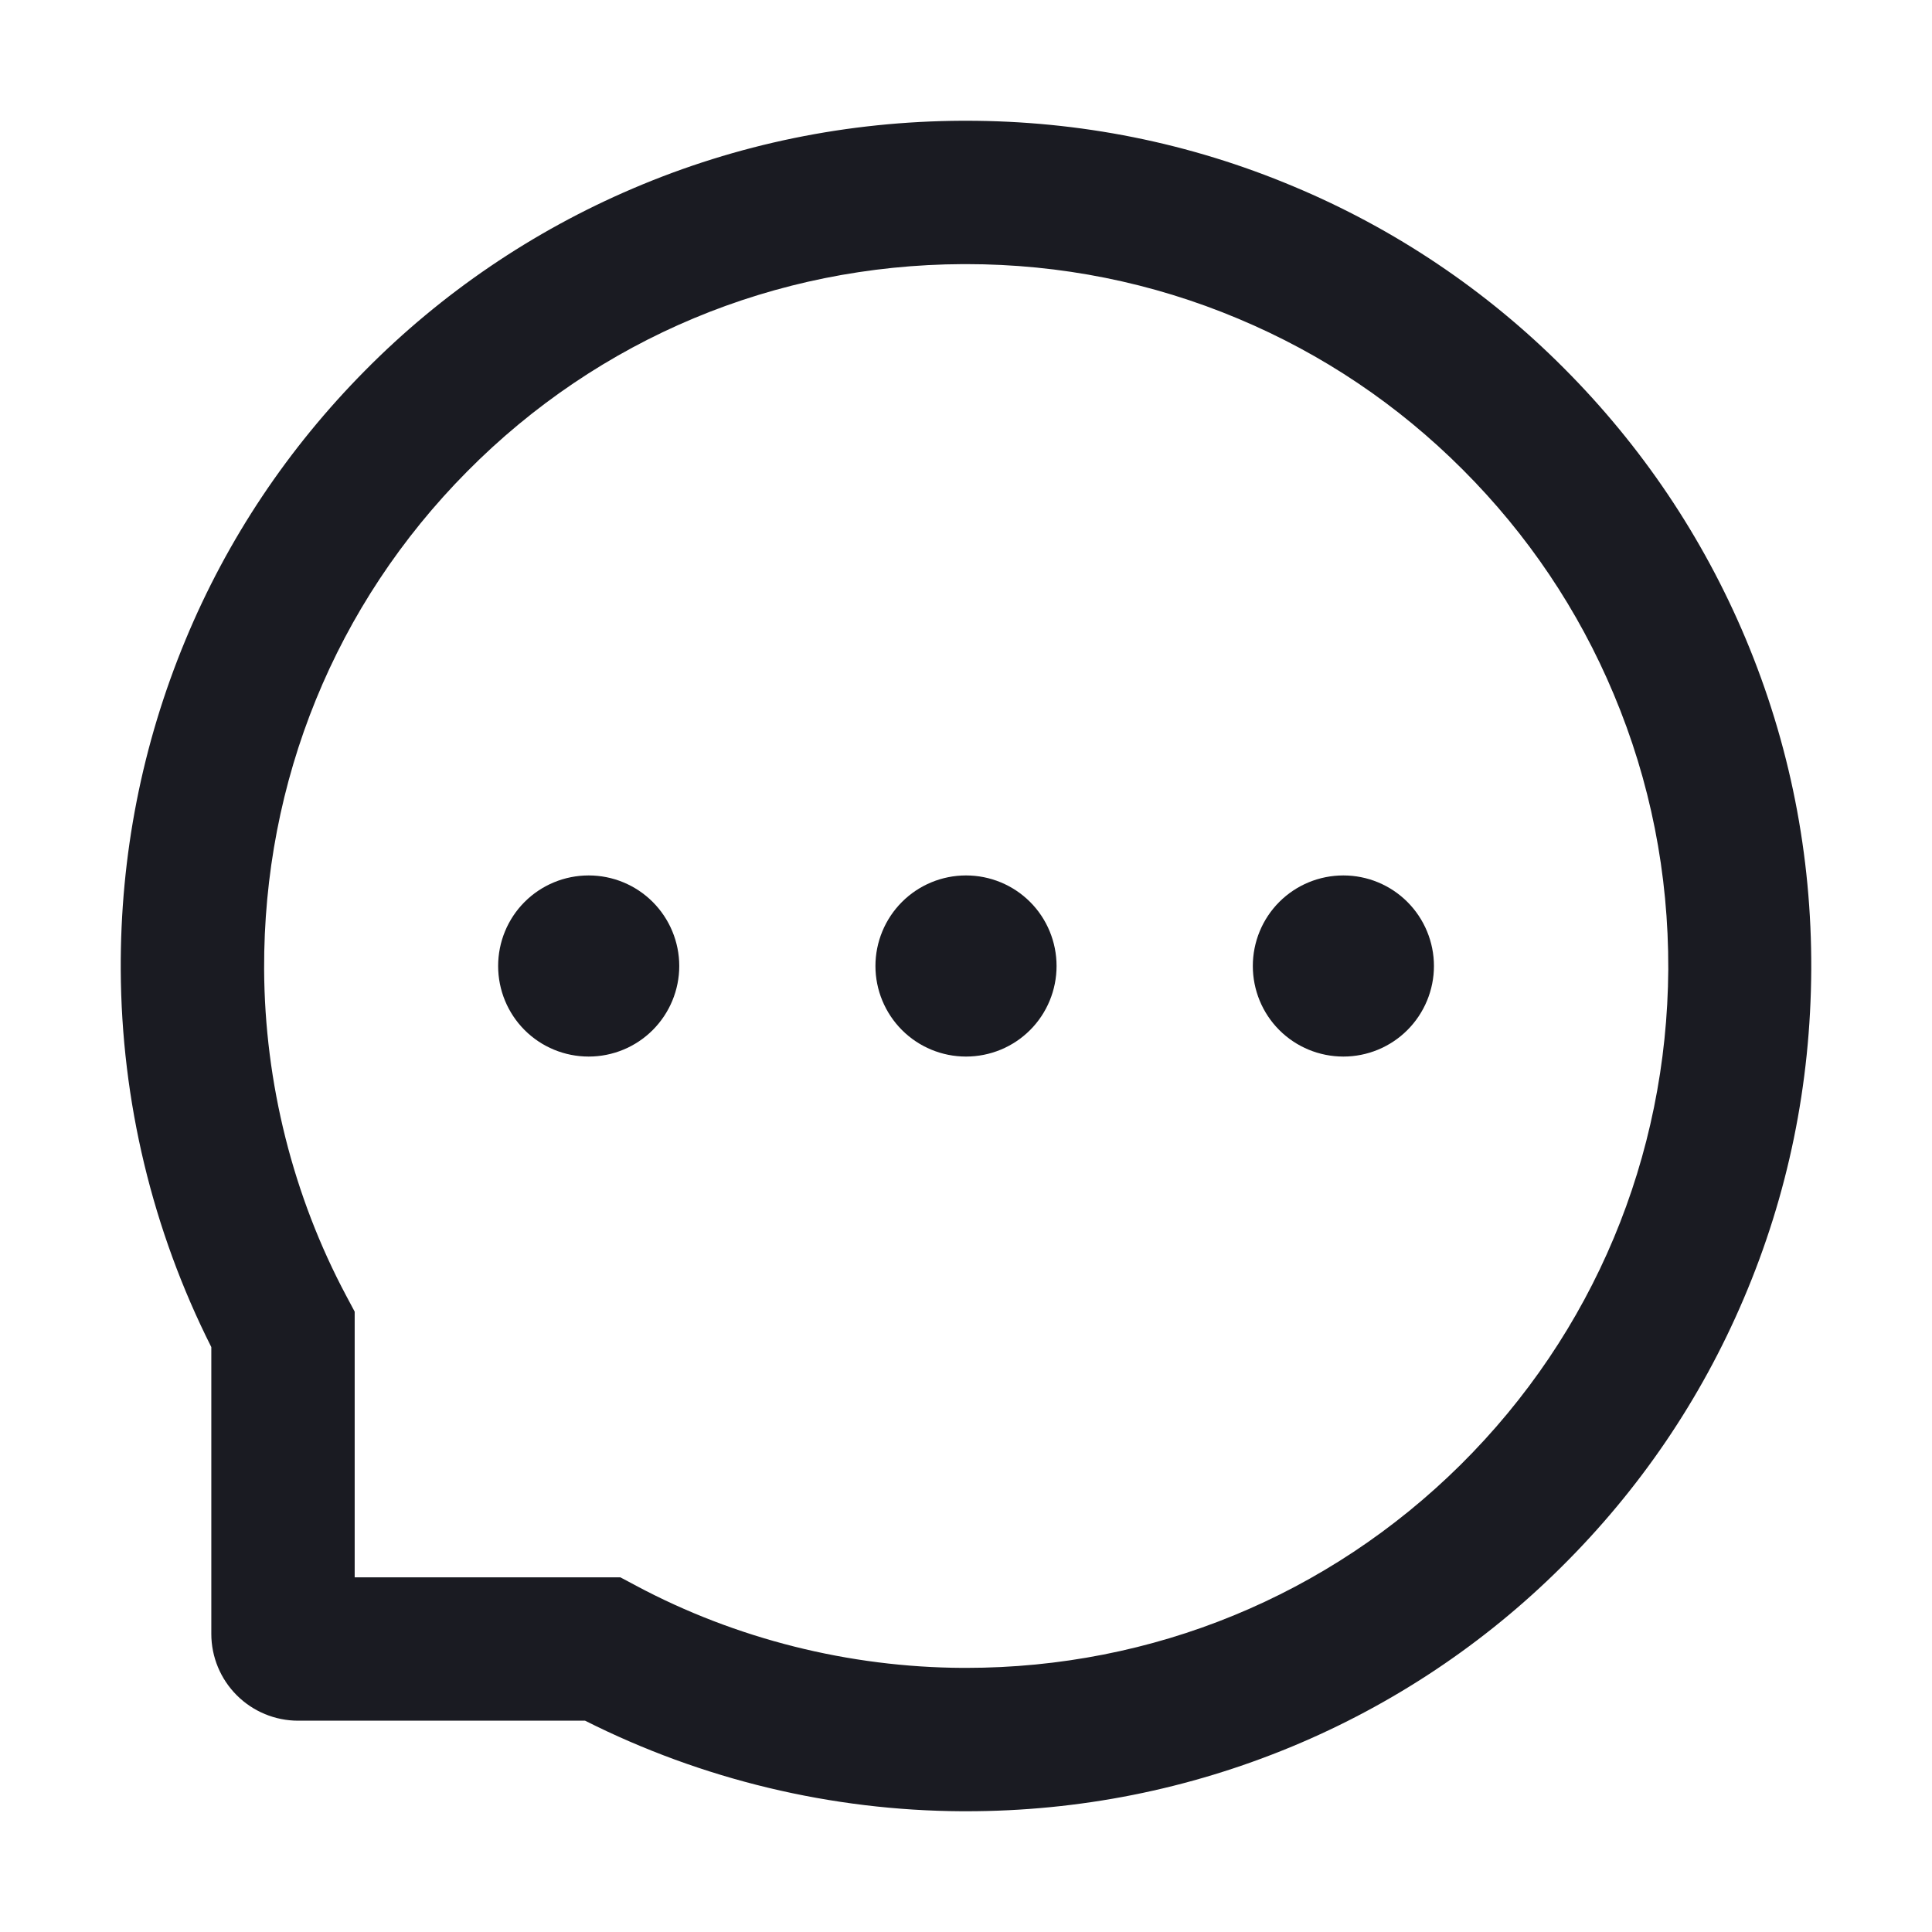
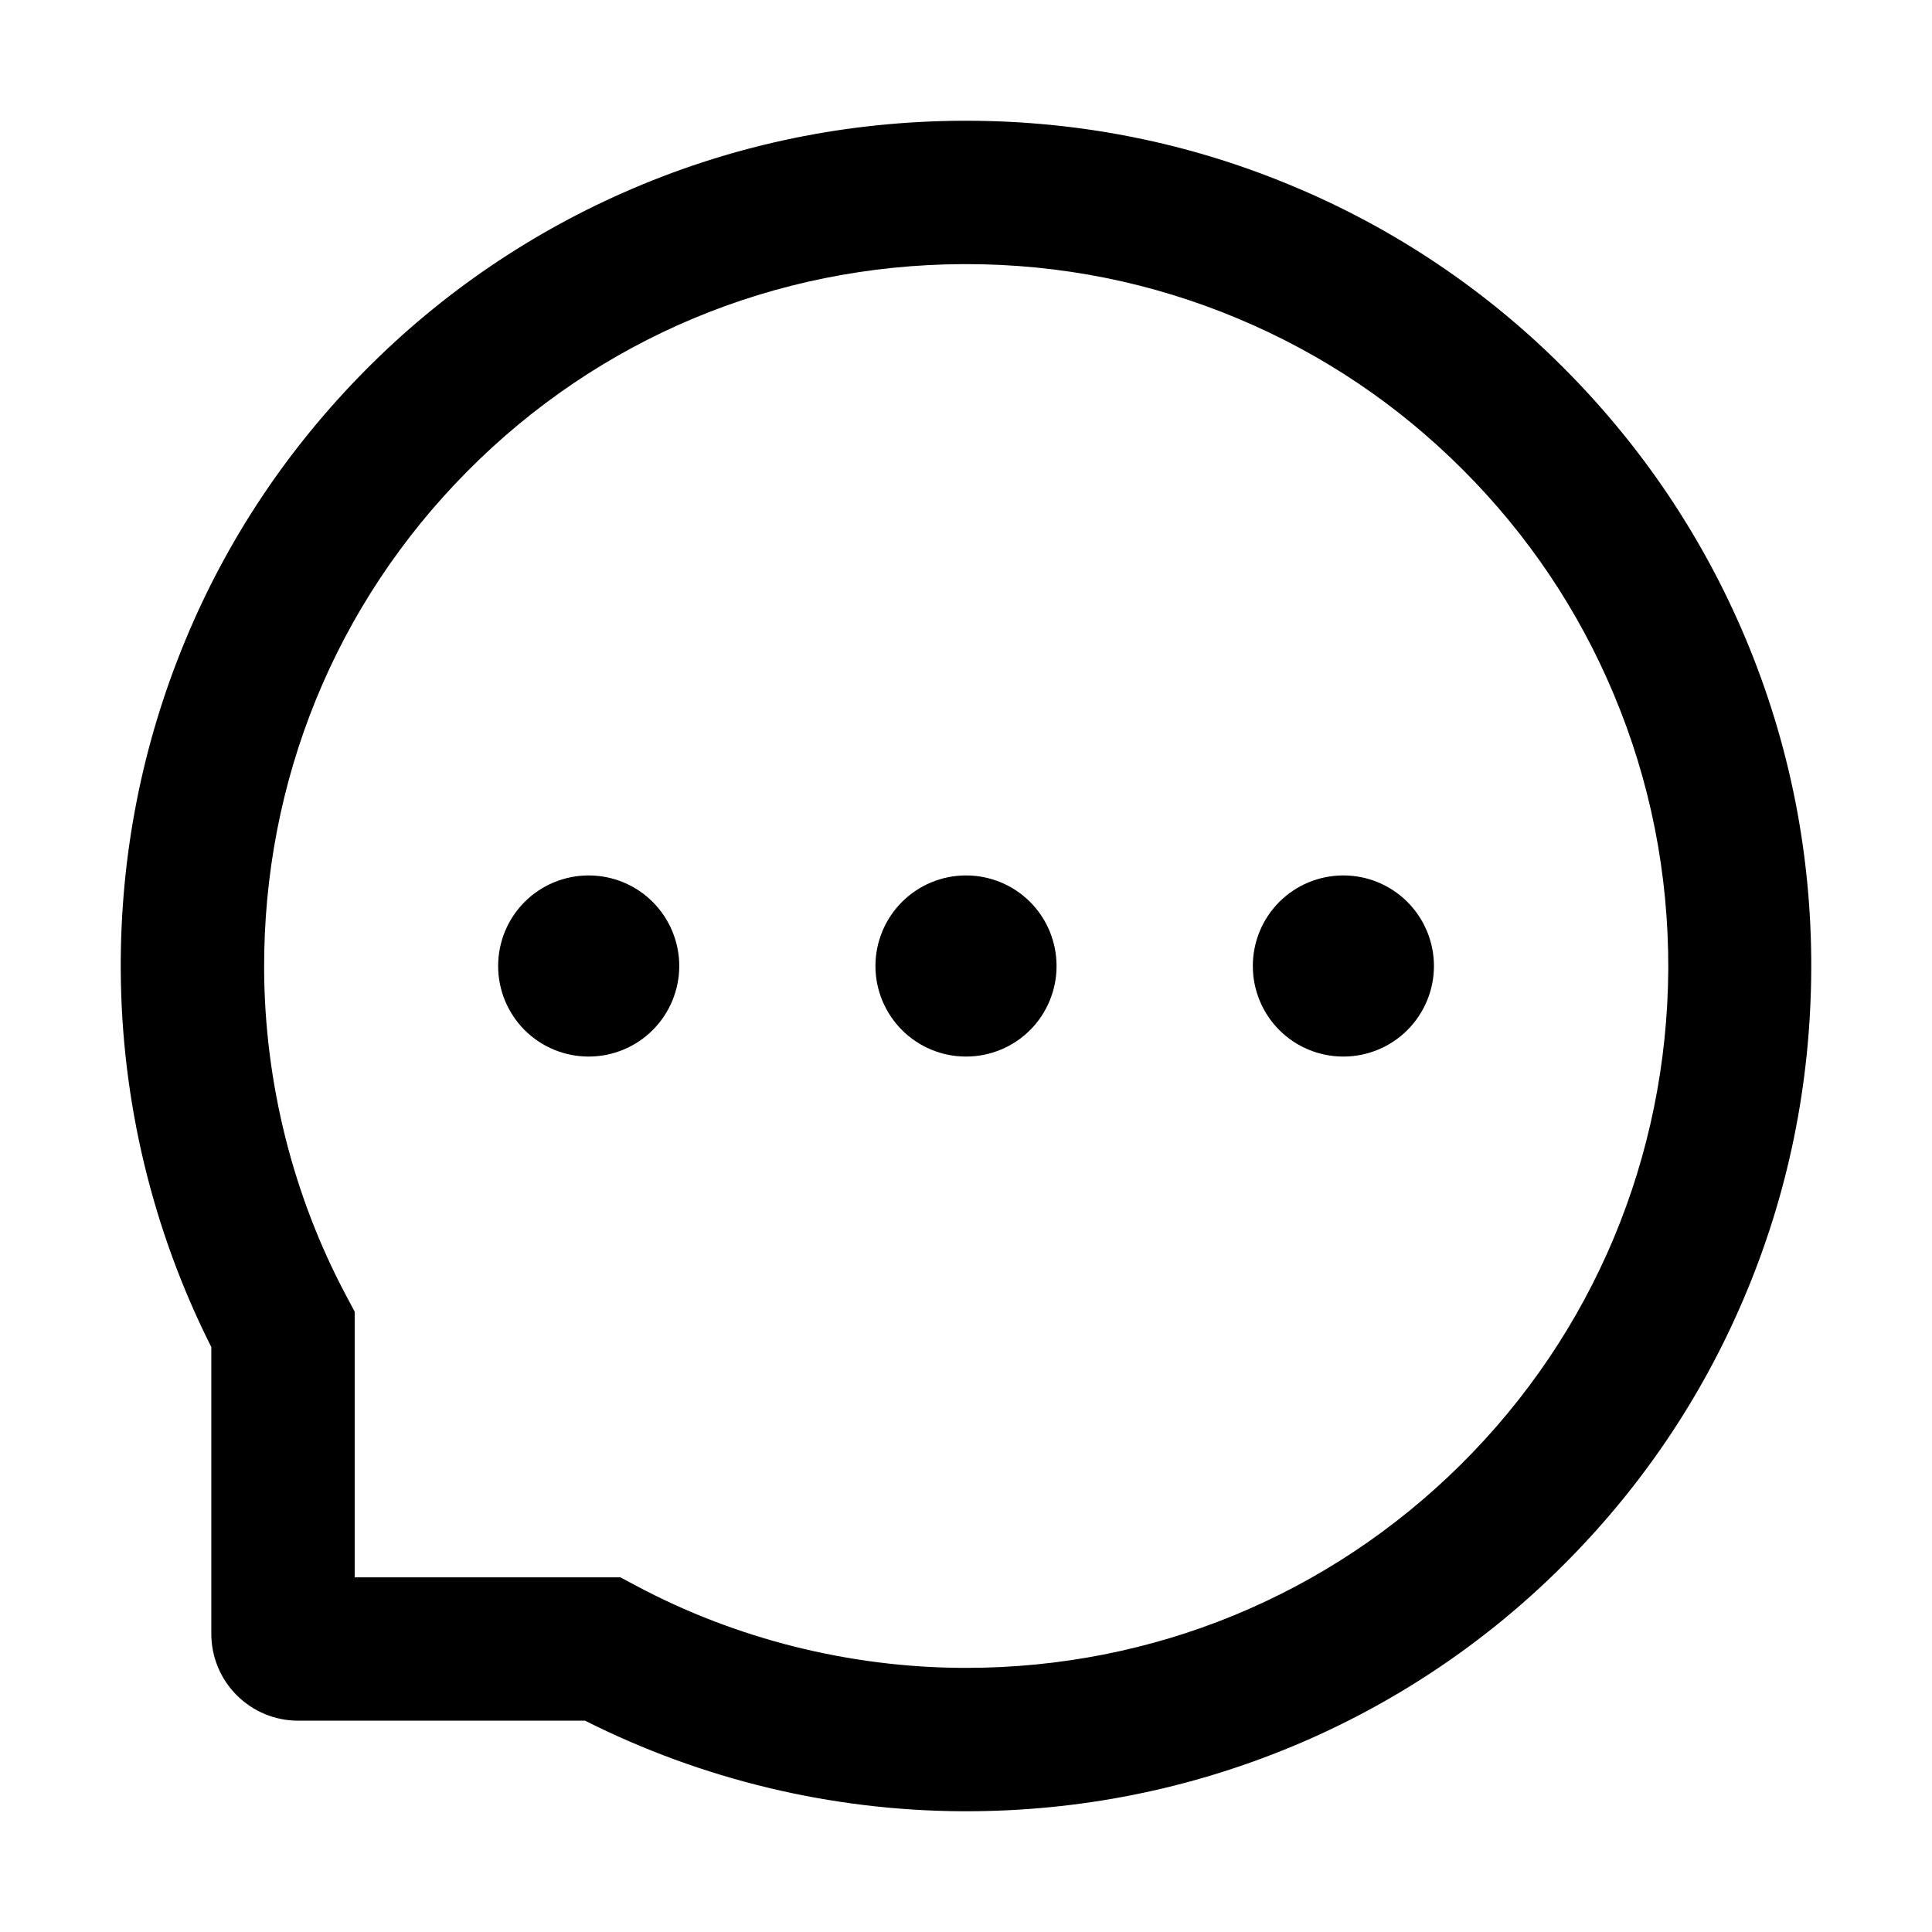
- <svg xmlns="http://www.w3.org/2000/svg" width="24" height="24" viewBox="0 0 24 24" fill="none">
+ <svg xmlns="http://www.w3.org/2000/svg" width="24" height="24" viewBox="0 0 24 24" fill="currentColor">
  <g id="icon/feed">
-     <path id="Vector" d="M10.875 12C10.875 12.298 10.994 12.585 11.205 12.796C11.416 13.007 11.702 13.125 12 13.125C12.299 13.125 12.585 13.007 12.796 12.796C13.007 12.585 13.125 12.298 13.125 12C13.125 11.702 13.007 11.415 12.796 11.204C12.585 10.993 12.299 10.875 12 10.875C11.702 10.875 11.416 10.993 11.205 11.204C10.994 11.415 10.875 11.702 10.875 12ZM15.563 12C15.563 12.298 15.681 12.585 15.892 12.796C16.103 13.007 16.389 13.125 16.688 13.125C16.986 13.125 17.272 13.007 17.483 12.796C17.694 12.585 17.813 12.298 17.813 12C17.813 11.702 17.694 11.415 17.483 11.204C17.272 10.993 16.986 10.875 16.688 10.875C16.389 10.875 16.103 10.993 15.892 11.204C15.681 11.415 15.563 11.702 15.563 12ZM6.188 12C6.188 12.298 6.306 12.585 6.517 12.796C6.728 13.007 7.014 13.125 7.313 13.125C7.611 13.125 7.897 13.007 8.108 12.796C8.319 12.585 8.438 12.298 8.438 12C8.438 11.702 8.319 11.415 8.108 11.204C7.897 10.993 7.611 10.875 7.313 10.875C7.014 10.875 6.728 10.993 6.517 11.204C6.306 11.415 6.188 11.702 6.188 12ZM21.684 7.931C21.155 6.673 20.395 5.543 19.427 4.573C18.466 3.608 17.325 2.841 16.069 2.316C14.78 1.774 13.411 1.5 12 1.5H11.953C10.533 1.507 9.157 1.788 7.863 2.341C6.618 2.872 5.487 3.64 4.535 4.603C3.577 5.571 2.824 6.696 2.304 7.95C1.765 9.248 1.493 10.629 1.5 12.049C1.508 13.677 1.893 15.281 2.625 16.734V20.297C2.625 20.583 2.739 20.857 2.941 21.059C3.143 21.261 3.417 21.375 3.703 21.375H7.268C8.722 22.107 10.326 22.492 11.953 22.5H12.002C13.406 22.5 14.768 22.228 16.05 21.696C17.3 21.177 18.437 20.419 19.397 19.465C20.365 18.506 21.127 17.386 21.659 16.137C22.212 14.843 22.493 13.467 22.5 12.047C22.507 10.62 22.231 9.234 21.684 7.931ZM18.143 18.197C16.5 19.823 14.32 20.719 12 20.719H11.96C10.547 20.712 9.143 20.36 7.903 19.699L7.706 19.594H4.406V16.294L4.301 16.097C3.64 14.857 3.288 13.453 3.281 12.04C3.272 9.703 4.165 7.509 5.803 5.857C7.439 4.205 9.626 3.291 11.963 3.281H12.002C13.174 3.281 14.311 3.509 15.382 3.959C16.427 4.397 17.365 5.027 18.171 5.834C18.975 6.638 19.608 7.577 20.046 8.623C20.501 9.705 20.728 10.854 20.724 12.04C20.709 14.374 19.793 16.561 18.143 18.197Z" fill="#1A1B22" />
+     <path id="Vector" d="M10.875 12C10.875 12.298 10.994 12.585 11.205 12.796C11.416 13.007 11.702 13.125 12 13.125C12.299 13.125 12.585 13.007 12.796 12.796C13.007 12.585 13.125 12.298 13.125 12C13.125 11.702 13.007 11.415 12.796 11.204C12.585 10.993 12.299 10.875 12 10.875C11.702 10.875 11.416 10.993 11.205 11.204C10.994 11.415 10.875 11.702 10.875 12ZM15.563 12C15.563 12.298 15.681 12.585 15.892 12.796C16.103 13.007 16.389 13.125 16.688 13.125C16.986 13.125 17.272 13.007 17.483 12.796C17.694 12.585 17.813 12.298 17.813 12C17.813 11.702 17.694 11.415 17.483 11.204C17.272 10.993 16.986 10.875 16.688 10.875C16.389 10.875 16.103 10.993 15.892 11.204C15.681 11.415 15.563 11.702 15.563 12ZM6.188 12C6.188 12.298 6.306 12.585 6.517 12.796C6.728 13.007 7.014 13.125 7.313 13.125C7.611 13.125 7.897 13.007 8.108 12.796C8.319 12.585 8.438 12.298 8.438 12C8.438 11.702 8.319 11.415 8.108 11.204C7.897 10.993 7.611 10.875 7.313 10.875C7.014 10.875 6.728 10.993 6.517 11.204C6.306 11.415 6.188 11.702 6.188 12ZM21.684 7.931C21.155 6.673 20.395 5.543 19.427 4.573C18.466 3.608 17.325 2.841 16.069 2.316C14.78 1.774 13.411 1.5 12 1.5H11.953C10.533 1.507 9.157 1.788 7.863 2.341C6.618 2.872 5.487 3.64 4.535 4.603C3.577 5.571 2.824 6.696 2.304 7.95C1.765 9.248 1.493 10.629 1.5 12.049C1.508 13.677 1.893 15.281 2.625 16.734V20.297C2.625 20.583 2.739 20.857 2.941 21.059C3.143 21.261 3.417 21.375 3.703 21.375H7.268C8.722 22.107 10.326 22.492 11.953 22.5H12.002C13.406 22.5 14.768 22.228 16.05 21.696C17.3 21.177 18.437 20.419 19.397 19.465C20.365 18.506 21.127 17.386 21.659 16.137C22.212 14.843 22.493 13.467 22.5 12.047C22.507 10.62 22.231 9.234 21.684 7.931ZM18.143 18.197C16.5 19.823 14.32 20.719 12 20.719H11.96C10.547 20.712 9.143 20.36 7.903 19.699L7.706 19.594H4.406V16.294L4.301 16.097C3.64 14.857 3.288 13.453 3.281 12.04C3.272 9.703 4.165 7.509 5.803 5.857C7.439 4.205 9.626 3.291 11.963 3.281H12.002C13.174 3.281 14.311 3.509 15.382 3.959C16.427 4.397 17.365 5.027 18.171 5.834C18.975 6.638 19.608 7.577 20.046 8.623C20.501 9.705 20.728 10.854 20.724 12.04C20.709 14.374 19.793 16.561 18.143 18.197Z" />
  </g>
</svg>
